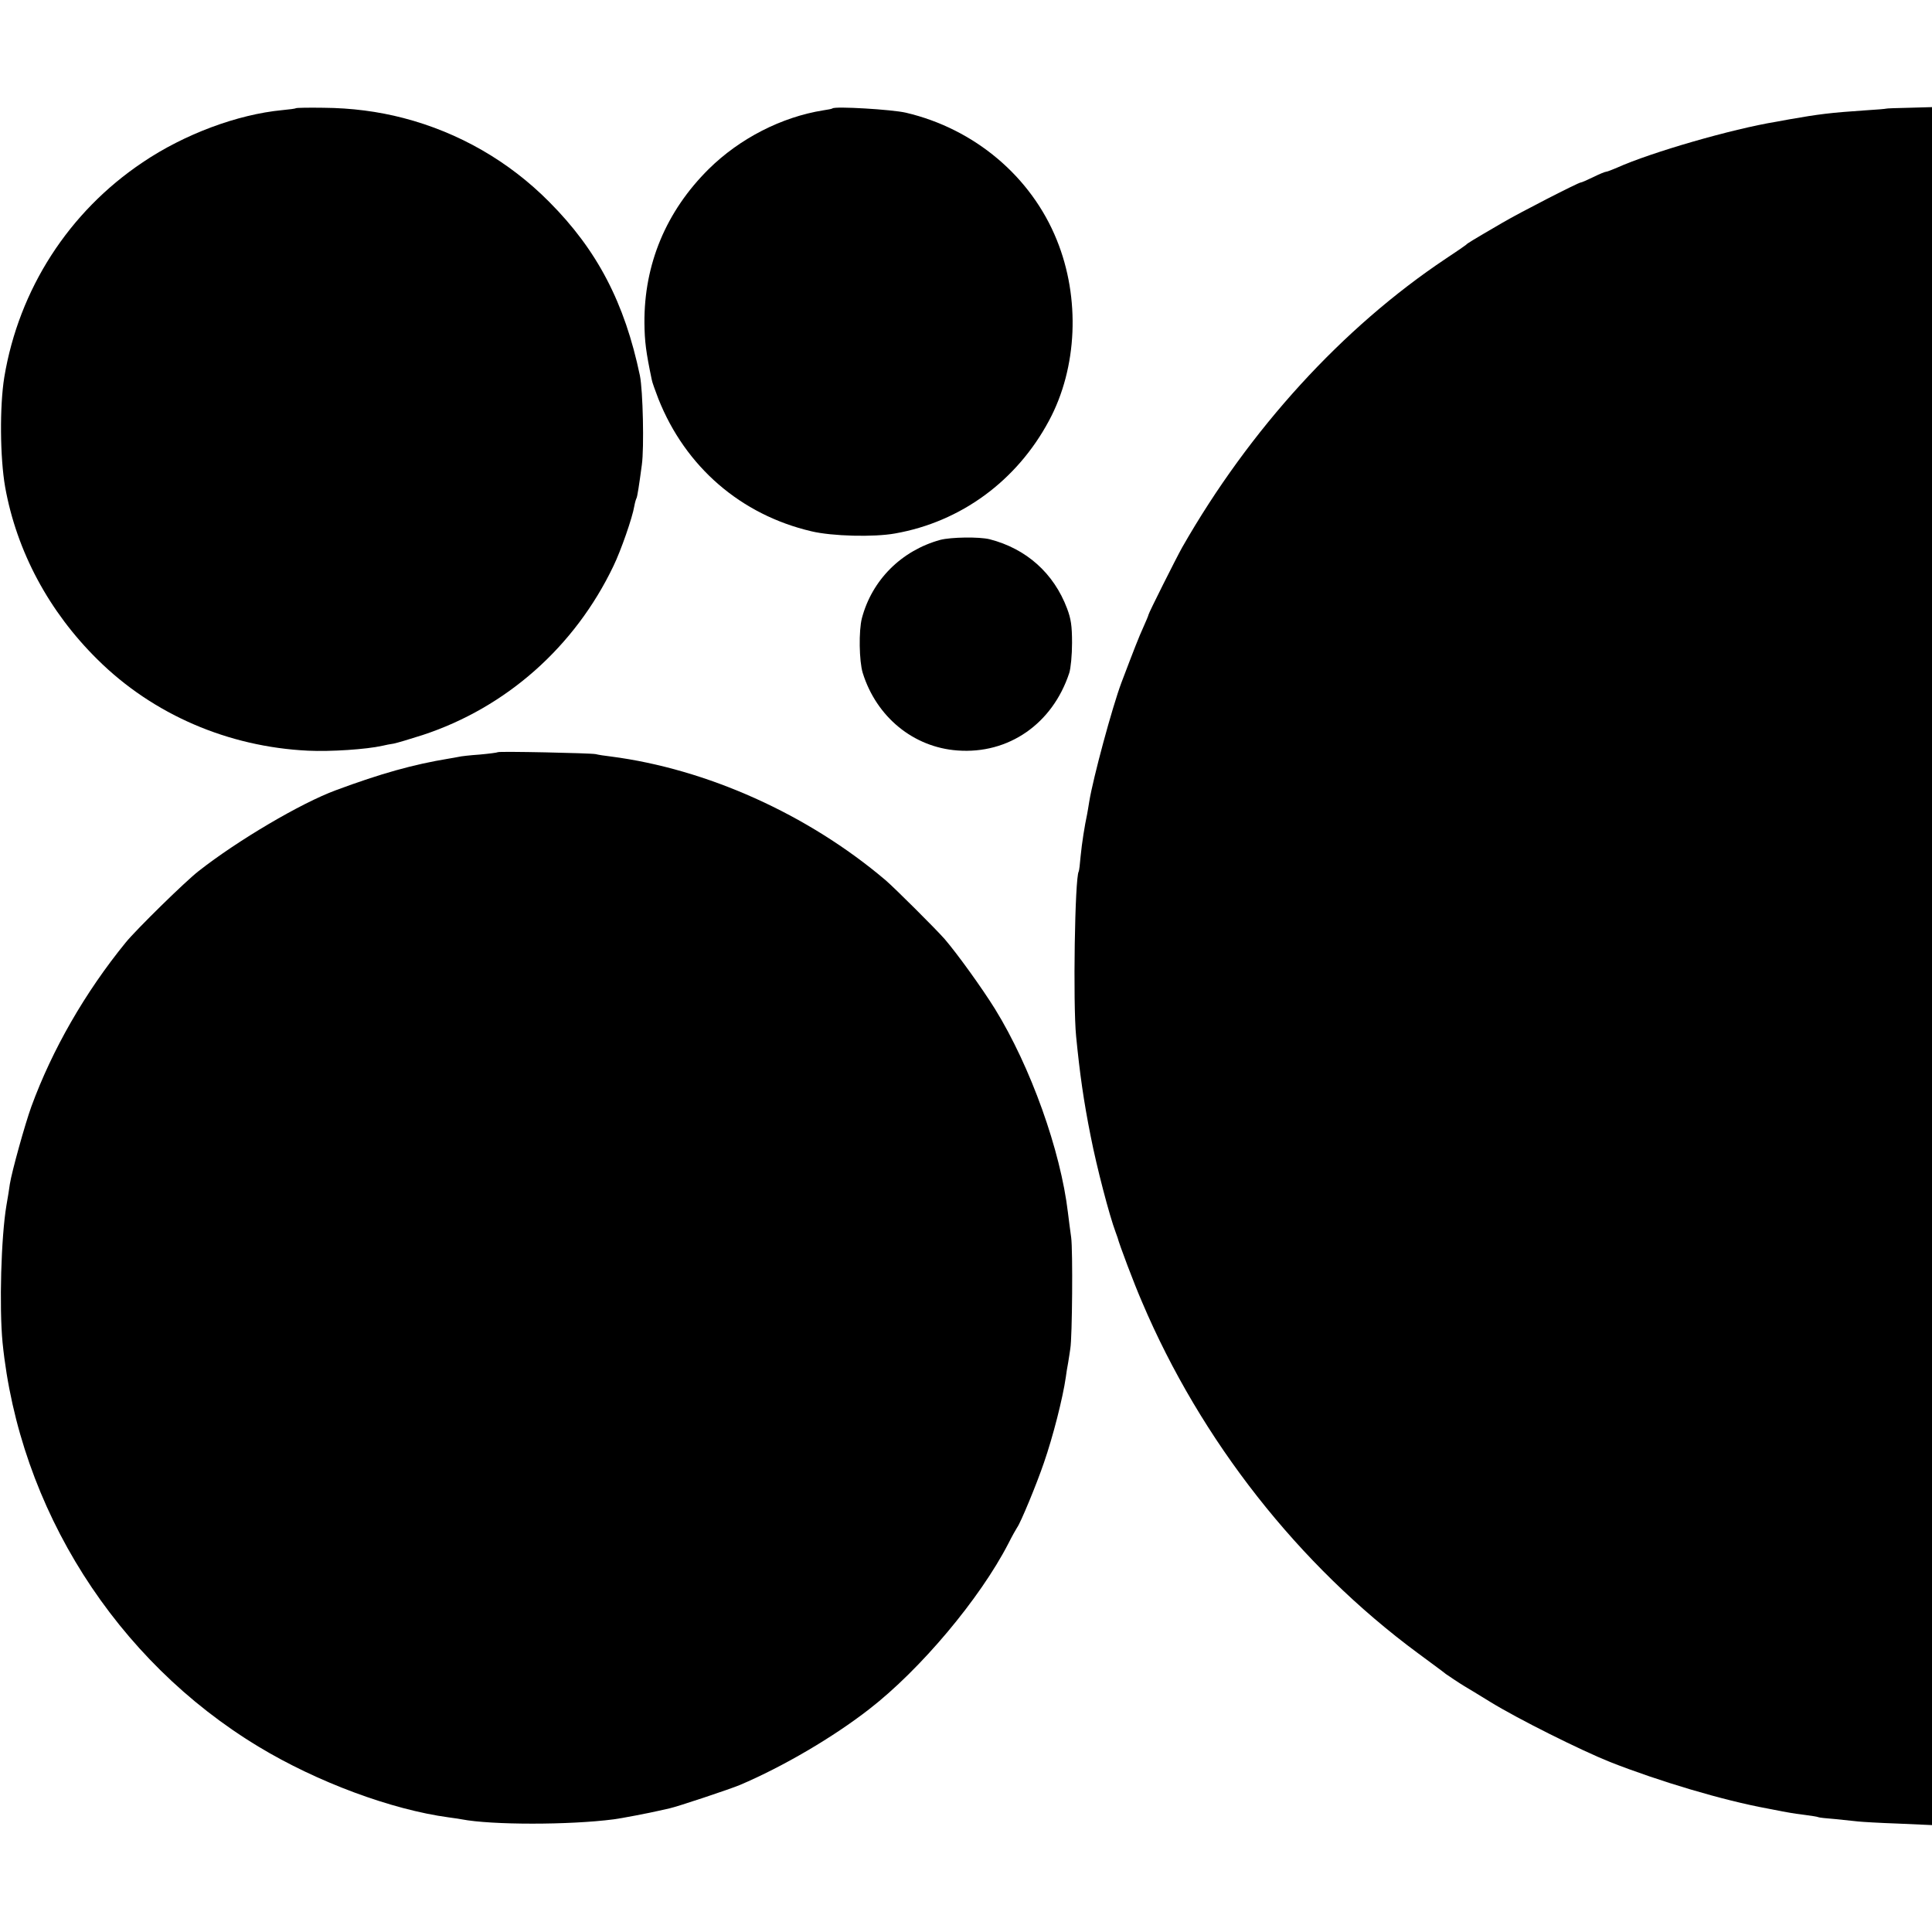
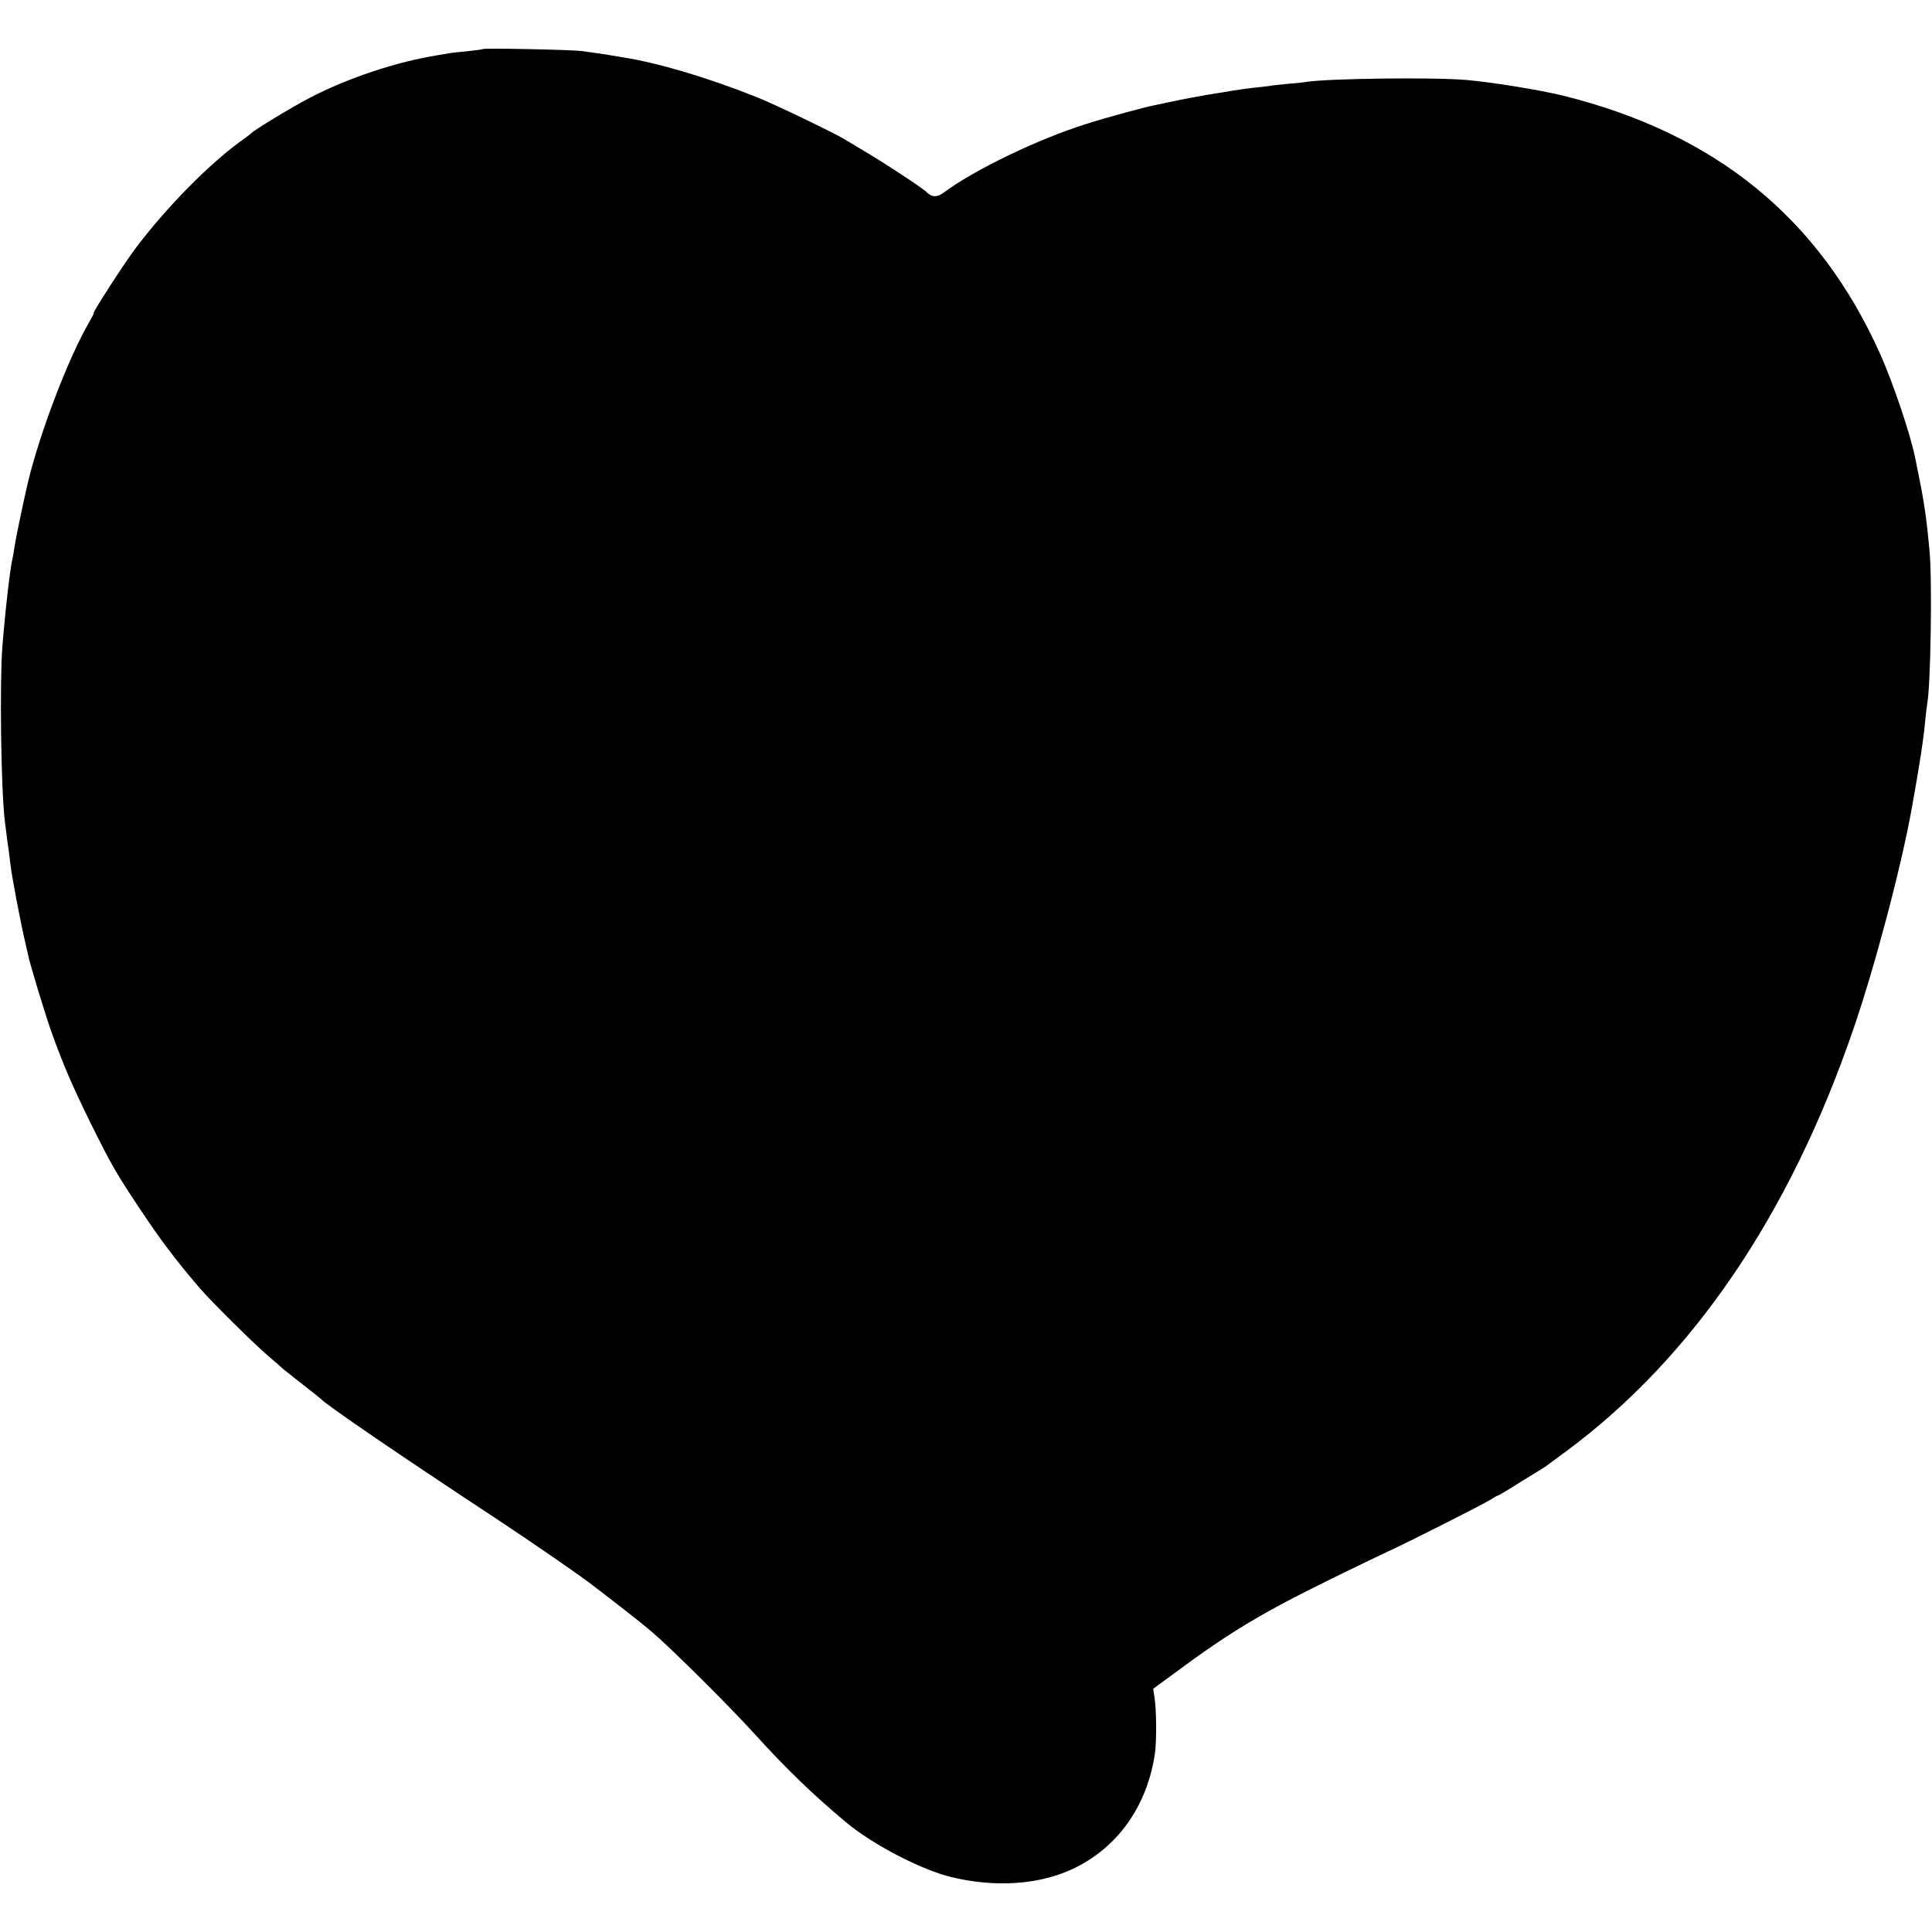
- <svg xmlns="http://www.w3.org/2000/svg" version="1.0" width="900pt" height="900pt" viewBox="0 0 900 900" preserveAspectRatio="xMidYMid meet">
-   <g transform="translate(0,900) scale(0.1,-0.1)" fill="#000000" stroke="none">
-     <path d="M1379 8496 c-2 -2 -31 -6 -64 -9 -209 -20 -456 -112 -650 -243 -345 -231 -577 -592 -645 -1001 -22 -136 -20 -375 4 -512 54 -300 204 -580 430 -803 258 -256 608 -407 981 -425 105 -5 271 6 347 23 13 3 36 8 52 10 15 3 76 21 135 40 389 128 709 411 889 788 34 70 88 224 97 279 3 17 8 33 10 36 4 7 12 59 25 156 11 80 5 346 -9 415 -71 340 -199 585 -422 809 -188 190 -422 324 -679 391 -119 31 -243 47 -374 48 -68 1 -125 0 -127 -2z" />
-     <path d="M3878 8495 c-2 -2 -21 -6 -43 -9 -194 -31 -389 -131 -533 -273 -199 -197 -302 -444 -300 -718 1 -86 7 -134 34 -263 2 -13 17 -53 31 -90 126 -317 384 -540 713 -617 96 -23 291 -28 390 -10 306 54 567 245 717 526 132 246 146 570 36 841 -119 295 -383 518 -703 593 -64 15 -331 31 -342 20z" />
-     <path d="M8787 8494 c-1 -1 -45 -5 -97 -8 -164 -11 -218 -18 -355 -42 -16 -3 -43 -8 -60 -11 -208 -34 -584 -143 -742 -214 -24 -10 -46 -19 -51 -19 -5 0 -32 -11 -60 -25 -29 -14 -54 -25 -58 -25 -11 0 -282 -139 -364 -187 -151 -88 -165 -97 -170 -103 -3 -3 -45 -32 -95 -65 -481 -321 -914 -795 -1228 -1345 -27 -48 -157 -307 -157 -314 0 -3 -11 -29 -24 -58 -21 -46 -42 -100 -102 -258 -43 -115 -132 -444 -150 -555 -3 -21 -8 -47 -10 -59 -11 -51 -24 -132 -30 -194 -3 -37 -7 -69 -9 -72 -18 -29 -27 -616 -12 -768 17 -173 35 -301 68 -466 28 -143 87 -369 116 -446 3 -8 7 -19 9 -25 8 -32 77 -215 114 -300 274 -646 731 -1227 1285 -1636 66 -49 125 -92 130 -97 13 -9 65 -44 87 -57 9 -5 63 -38 120 -73 130 -80 421 -225 558 -280 229 -90 527 -179 735 -217 50 -10 97 -19 106 -20 9 -2 40 -6 70 -10 30 -4 56 -8 59 -10 3 -2 39 -6 80 -9 41 -4 89 -9 105 -11 17 -2 101 -7 188 -10 l157 -7 0 4002 0 4001 -106 -3 c-58 -1 -106 -3 -107 -4z" />
-     <path d="M4380 6485 c-181 -50 -318 -187 -365 -365 -15 -58 -13 -200 4 -255 64 -205 236 -346 441 -361 238 -18 443 124 521 361 7 22 13 84 13 140 0 80 -5 112 -23 160 -62 165 -190 279 -361 323 -49 12 -180 10 -230 -3z" />
-     <path d="M2319 5496 c-2 -2 -40 -7 -84 -11 -44 -3 -89 -8 -100 -11 -11 -2 -31 -6 -45 -8 -164 -27 -315 -69 -525 -147 -163 -60 -458 -234 -640 -377 -63 -49 -290 -272 -339 -332 -190 -233 -343 -500 -440 -765 -30 -83 -91 -303 -100 -360 -3 -22 -10 -67 -16 -100 -25 -148 -34 -474 -18 -640 78 -772 527 -1480 1193 -1882 273 -165 619 -293 885 -329 19 -2 46 -7 60 -9 140 -27 503 -27 710 0 27 3 168 30 210 40 14 3 36 8 49 11 34 7 283 90 328 109 200 85 434 222 602 353 239 185 516 515 648 771 18 36 37 69 41 75 16 21 91 202 125 302 42 121 88 301 102 399 2 17 7 47 11 68 3 20 8 49 10 65 9 53 12 458 4 517 -5 33 -11 85 -15 115 -34 290 -174 681 -340 950 -61 98 -174 255 -234 325 -43 49 -235 240 -276 275 -362 307 -832 518 -1280 576 -27 3 -59 8 -70 11 -24 5 -451 14 -456 9z" />
+ <svg xmlns="http://www.w3.org/2000/svg" version="1.0" width="1000pt" height="1000pt" viewBox="0 0 1000 1000" preserveAspectRatio="xMidYMid meet">
+   <g transform="translate(0,1000) scale(0.1,-0.1)" fill="#000000" stroke="none">
+     <path d="M2499 9746 c-2 -2 -38 -7 -79 -11 -41 -4 -82 -8 -90 -10 -8 -1 -35 -6 -60 -10 -216 -34 -471 -119 -670 -223 -92 -48 -286 -166 -300 -182 -3 -3 -20 -17 -39 -30 -167 -117 -399 -351 -563 -570 -56 -75 -221 -330 -213 -330 3 0 -8 -21 -23 -47 -107 -183 -255 -570 -317 -828 -21 -88 -65 -299 -70 -335 -3 -25 -8 -52 -10 -60 -12 -45 -38 -271 -53 -460 -14 -190 -7 -734 13 -900 8 -64 17 -135 20 -150 1 -8 5 -42 9 -75 9 -71 50 -288 76 -400 6 -27 13 -57 15 -66 10 -51 90 -313 124 -408 58 -161 102 -264 196 -456 109 -220 136 -268 261 -455 106 -160 185 -264 310 -410 61 -70 282 -289 354 -350 36 -30 71 -61 78 -68 8 -6 53 -42 100 -79 48 -37 89 -70 92 -73 26 -30 409 -292 915 -625 162 -107 409 -277 475 -327 174 -133 248 -191 320 -251 95 -80 398 -380 535 -531 166 -183 305 -317 474 -458 137 -115 391 -247 546 -284 225 -54 447 -40 622 40 235 108 391 326 431 601 9 63 8 226 -2 287 l-7 47 113 83 c285 211 451 311 823 493 127 62 253 123 280 135 87 39 483 239 525 265 22 14 42 25 45 25 2 0 49 27 102 61 54 33 107 66 117 72 23 14 15 8 131 94 654 484 1156 1220 1487 2183 113 329 249 843 304 1150 41 230 60 351 70 460 3 30 7 64 9 76 18 88 27 644 12 794 -18 192 -27 251 -74 480 -26 126 -113 384 -180 535 -316 707 -853 1144 -1643 1340 -117 29 -370 70 -500 81 -171 15 -714 8 -830 -10 -14 -3 -57 -7 -95 -10 -39 -4 -81 -8 -95 -11 -14 -2 -49 -6 -79 -9 -29 -3 -79 -10 -110 -15 -31 -6 -72 -12 -91 -15 -59 -9 -192 -34 -240 -45 -25 -5 -57 -12 -71 -15 -46 -8 -259 -66 -358 -98 -251 -79 -580 -238 -738 -356 -33 -24 -60 -24 -86 3 -21 21 -212 147 -317 209 -52 31 -102 61 -110 66 -50 31 -372 186 -460 220 -253 100 -501 174 -685 203 -16 3 -59 10 -95 16 -36 5 -90 13 -120 17 -61 7 -505 16 -511 10z" />
  </g>
</svg>
